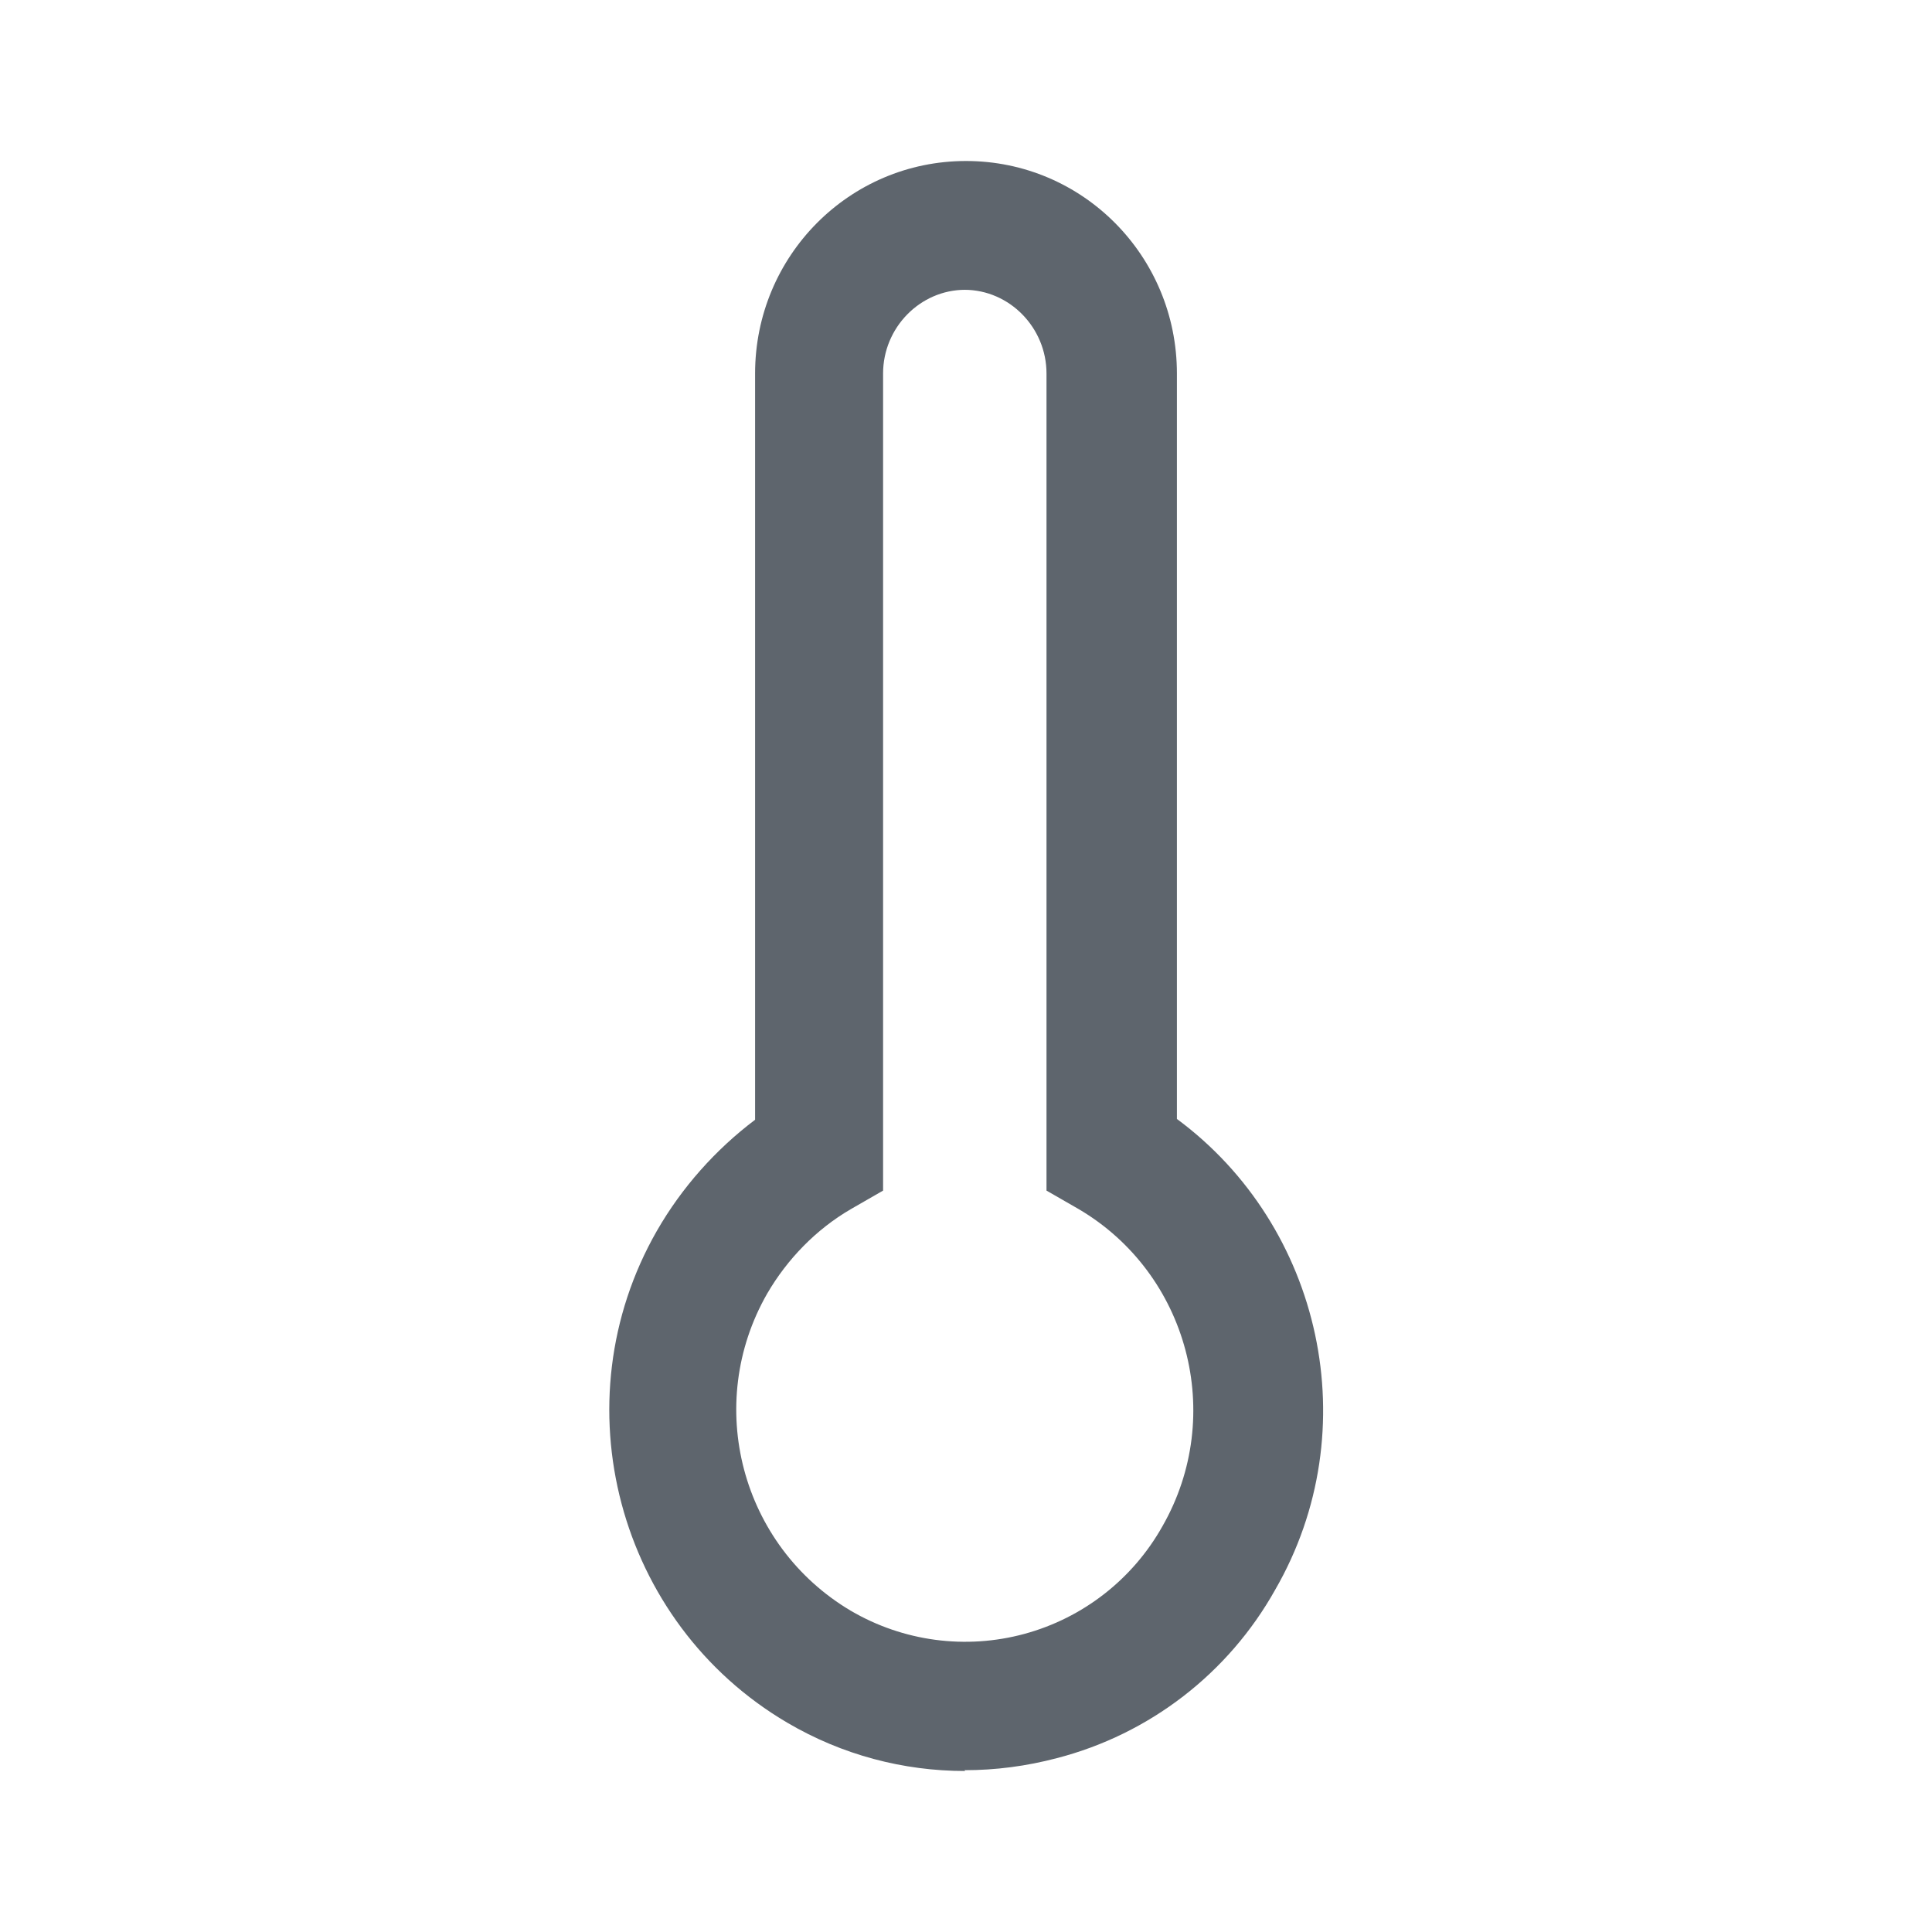
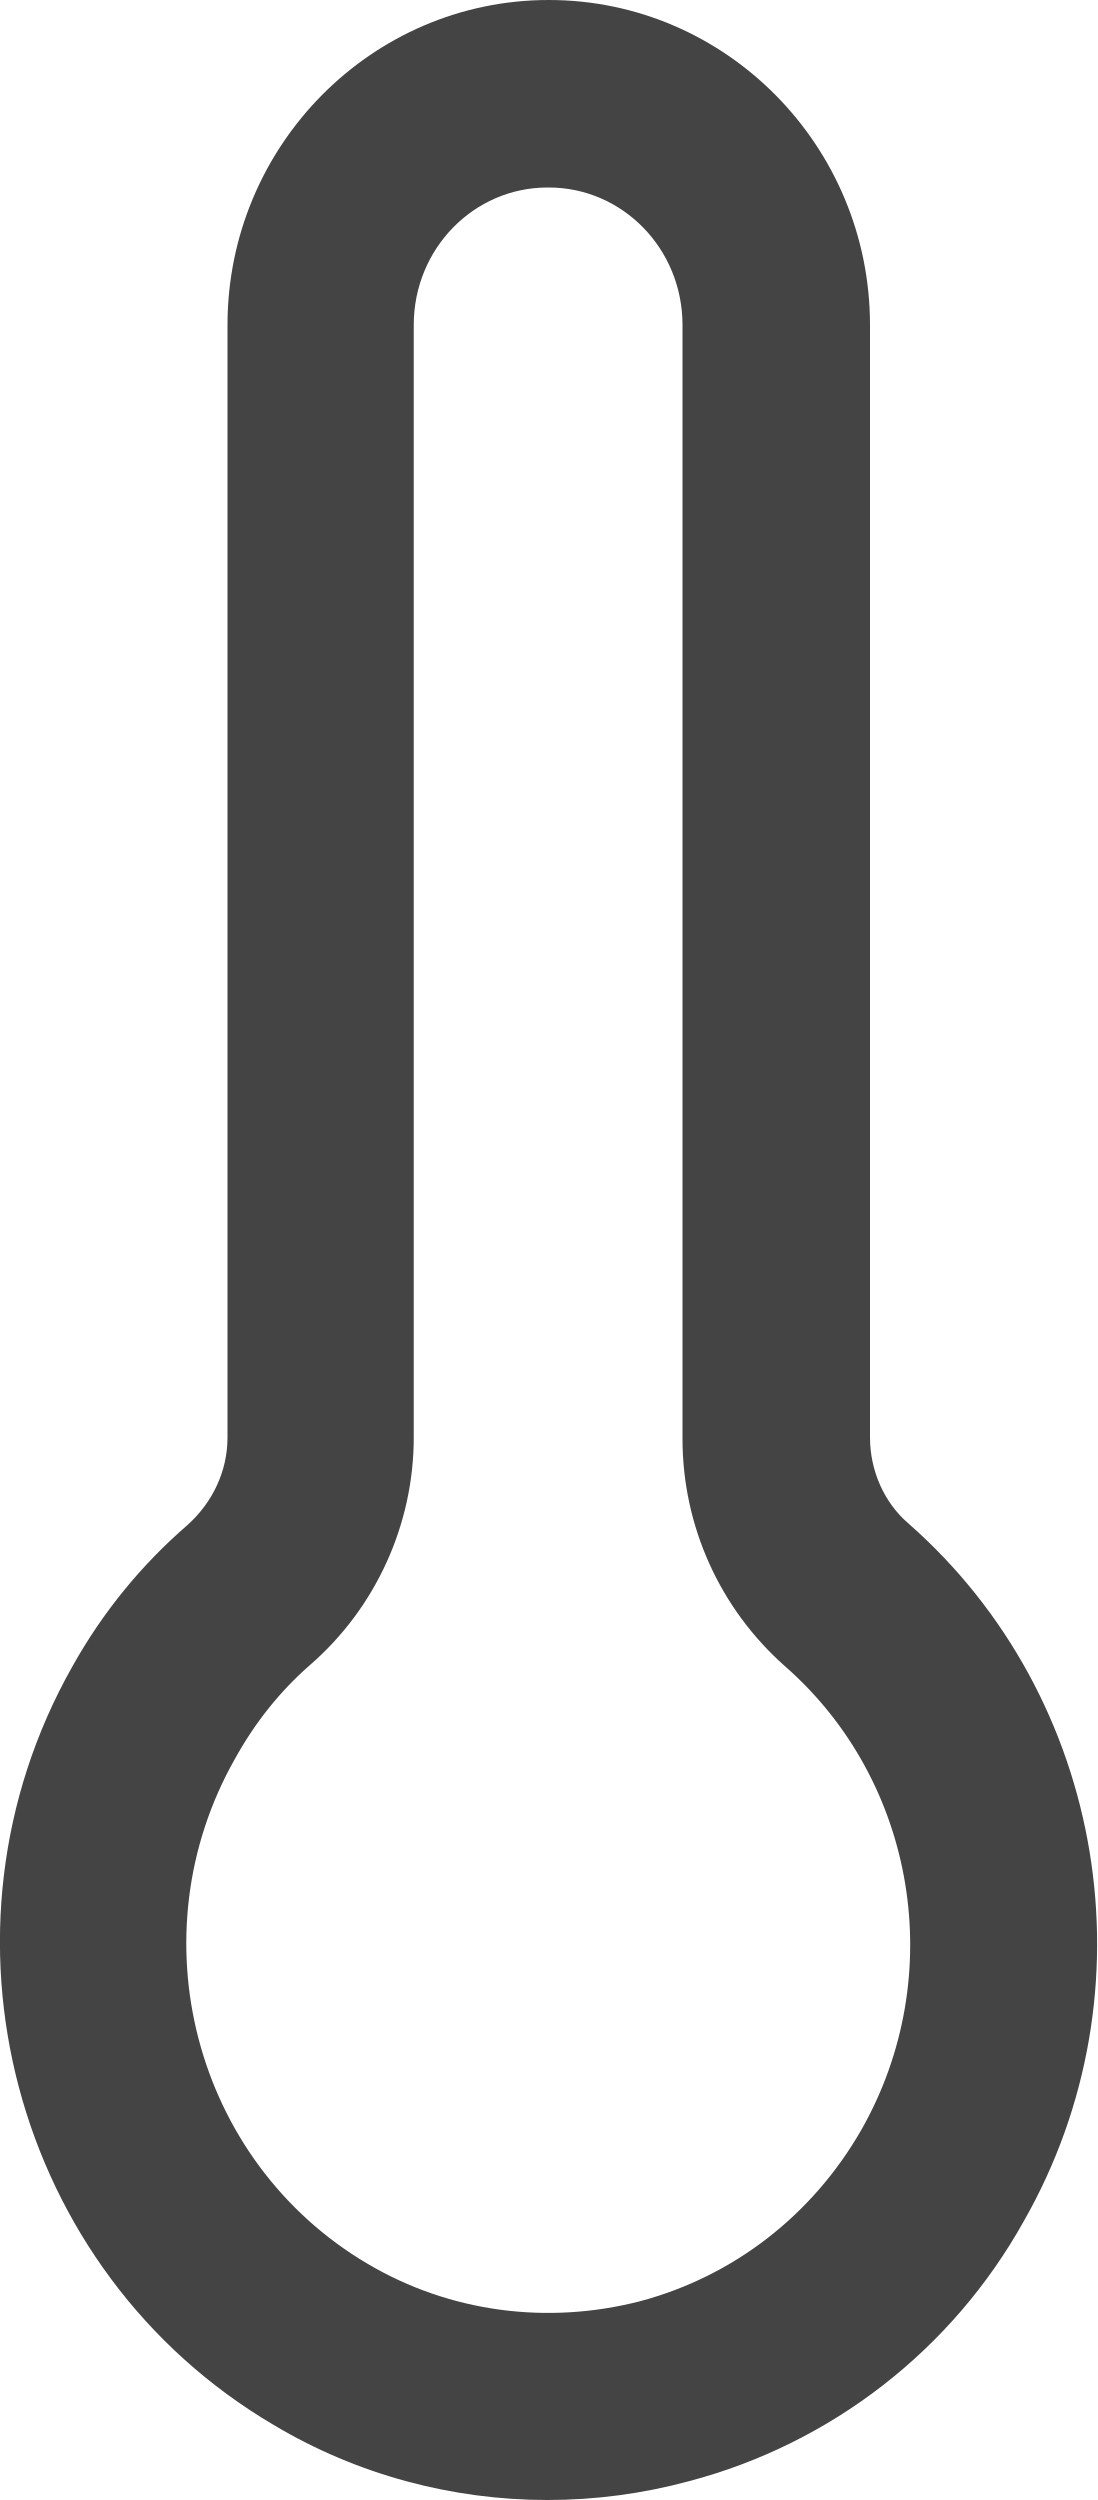
- <svg xmlns="http://www.w3.org/2000/svg" viewBox="0 0 24 24">
-   <path fill="#5e656d" d="M11.99 22c-.77 0-1.53-.2-2.21-.6-2.11-1.24-2.84-3.98-1.62-6.11.31-.54.73-1.01 1.22-1.38V4.64C9.38 3.18 10.55 2 12 2s2.62 1.18 2.62 2.64v9.26c1.8 1.33 2.37 3.86 1.22 5.85a4.36 4.36 0 0 1-2.71 2.09c-.38.1-.76.15-1.15.15Zm0-18.4c-.56 0-1.02.47-1.02 1.04v10.15l-.4.23c-.43.25-.79.62-1.04 1.05a2.903 2.903 0 0 0 1.04 3.94 2.81 2.81 0 0 0 3.87-1.05c.79-1.38.32-3.14-1.04-3.94l-.4-.23V4.64c0-.57-.46-1.04-1.02-1.04Z" />
+ <svg xmlns="http://www.w3.org/2000/svg" viewBox="0 0 8.78 20">
+   <path fill="#444" d="M4.38 20c-.76 0-1.52-.2-2.19-.6C.1 18.17-.62 15.45.58 13.33c.24-.43.55-.81.92-1.13.2-.18.32-.43.32-.7V2.6C1.82 1.17 2.97 0 4.39 0s2.57 1.17 2.57 2.6v8.9c0 .26.11.52.31.69 1.58 1.39 1.97 3.74.92 5.58a4.33 4.33 0 0 1-2.68 2.08c-.37.1-.75.15-1.13.15m0-18.5c-.59 0-1.07.49-1.07 1.1v8.9c0 .69-.3 1.36-.83 1.82q-.36.315-.6.75c-.8 1.41-.33 3.22 1.06 4.04.66.39 1.44.49 2.18.3.75-.2 1.38-.69 1.77-1.37.7-1.23.44-2.79-.61-3.71-.52-.46-.82-1.12-.82-1.82V2.6c0-.61-.48-1.1-1.07-1.1Z" />
</svg>
